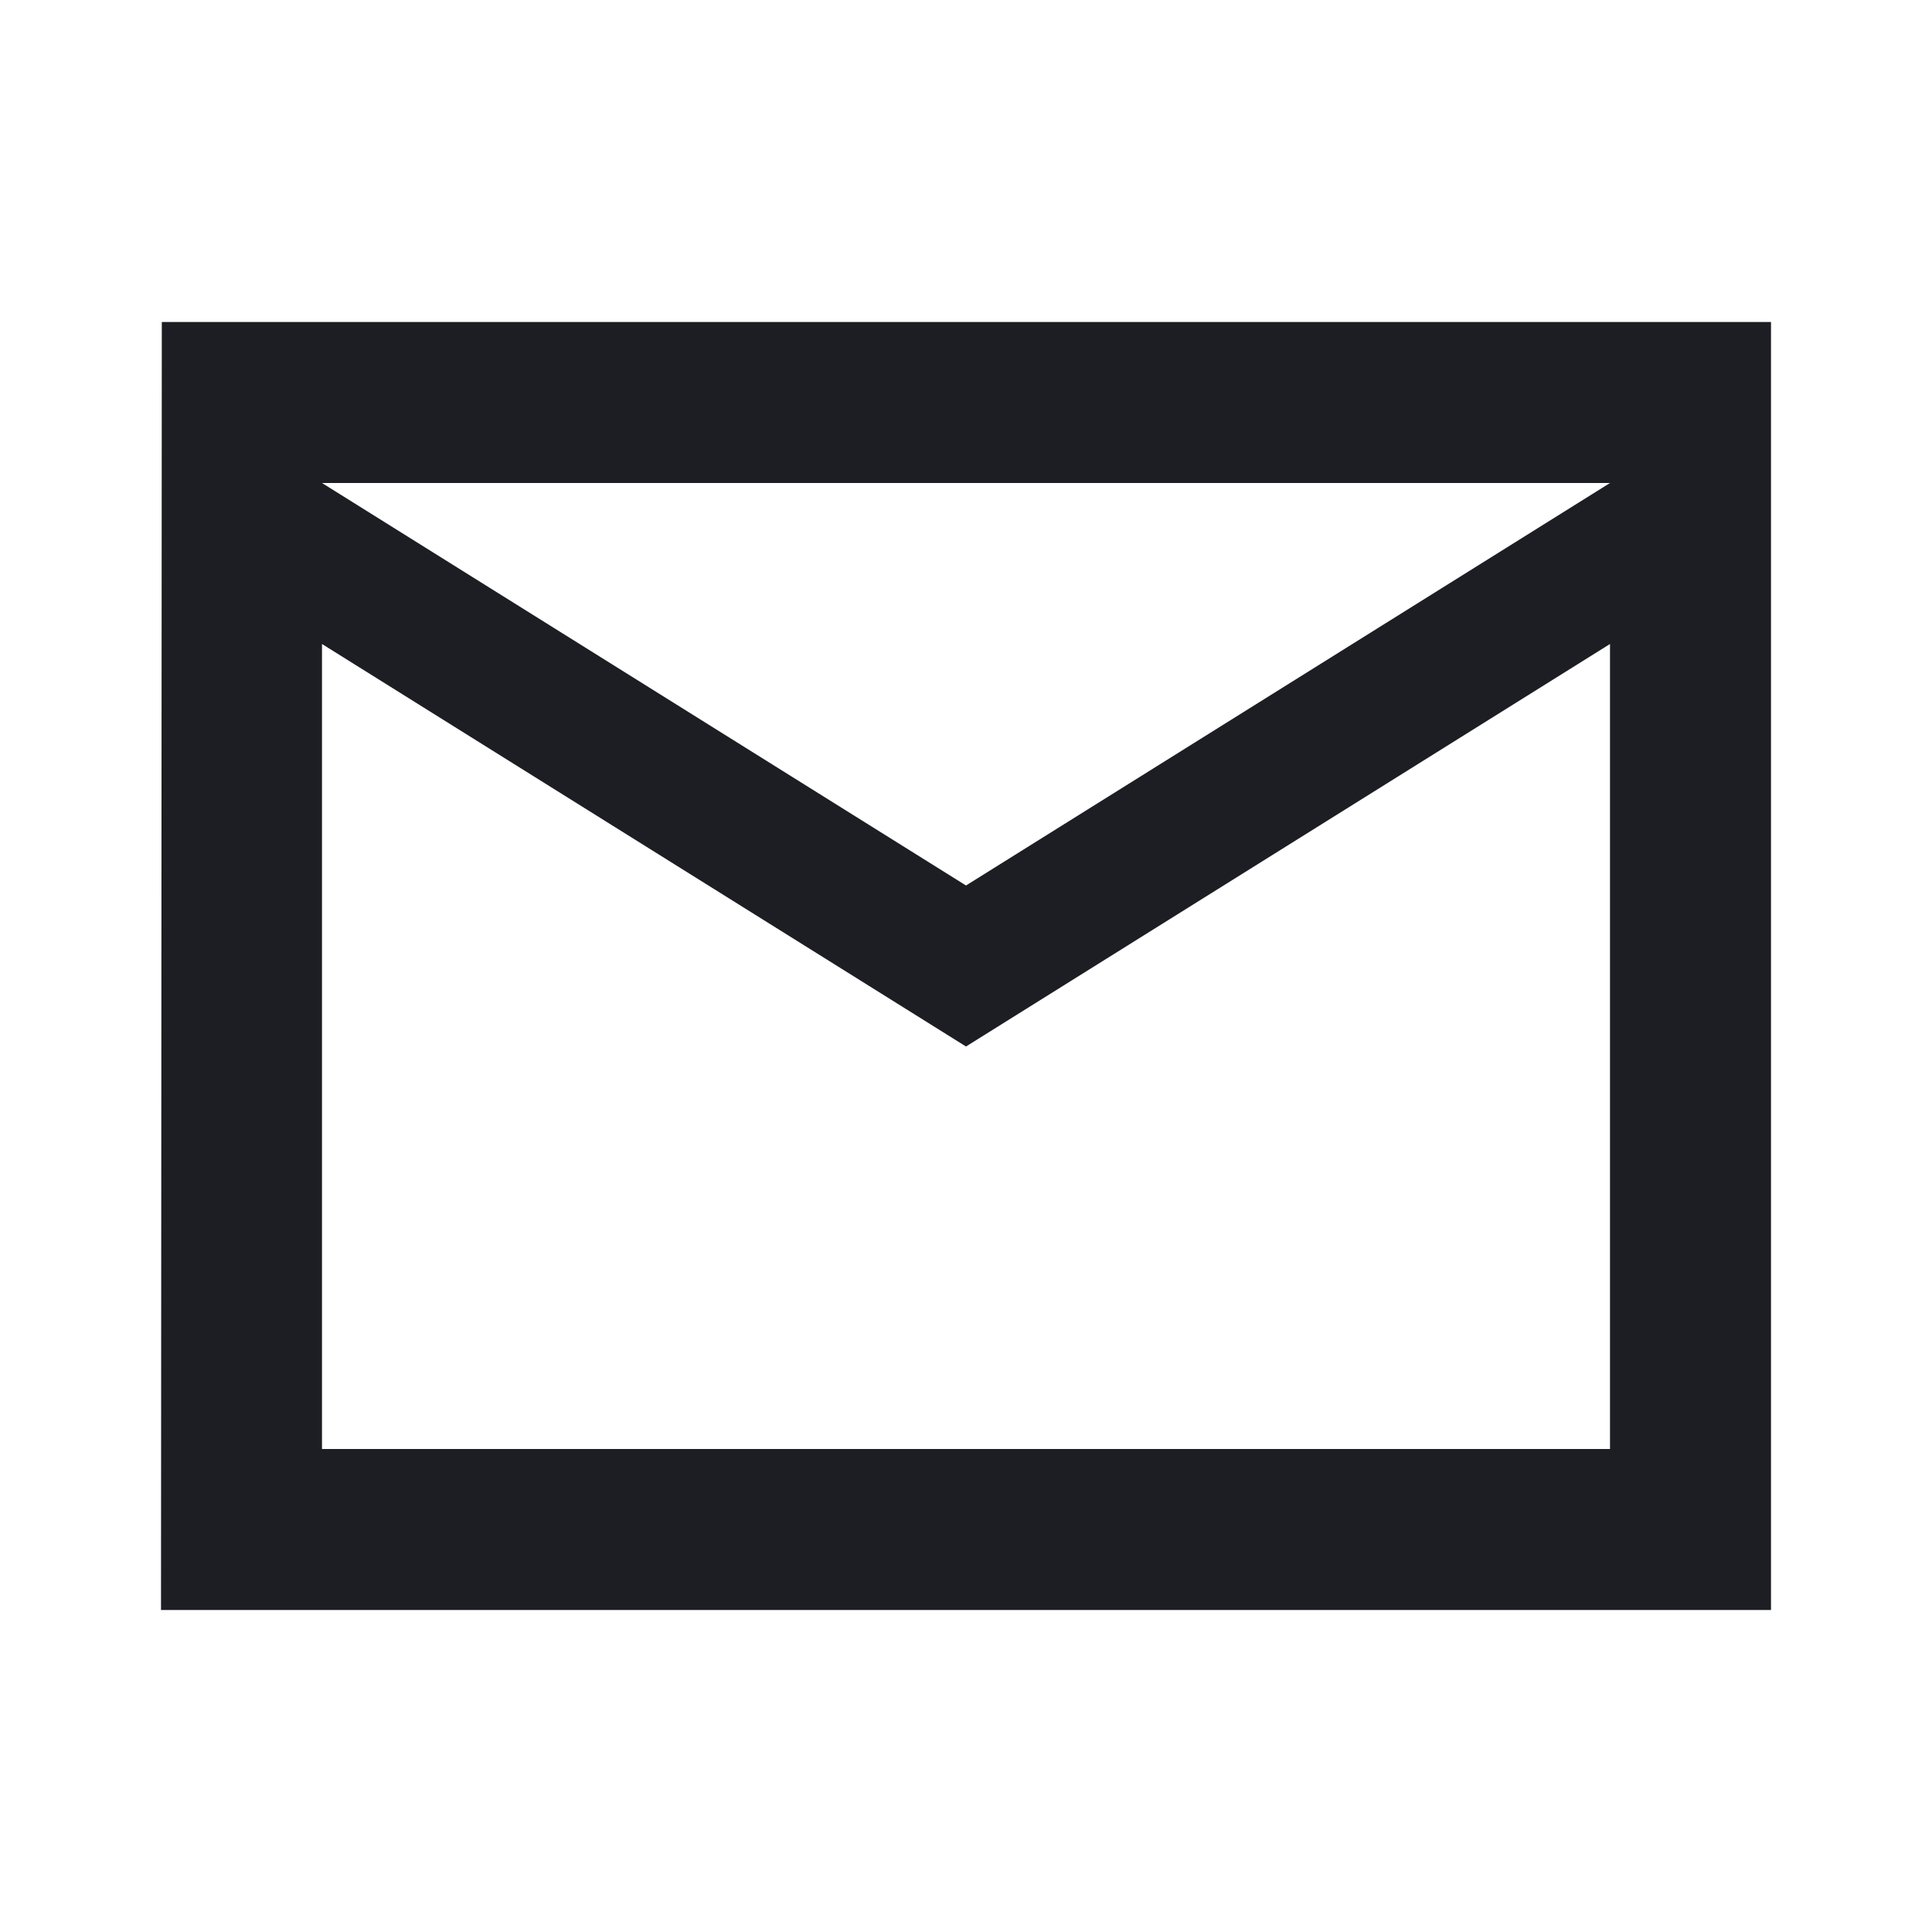
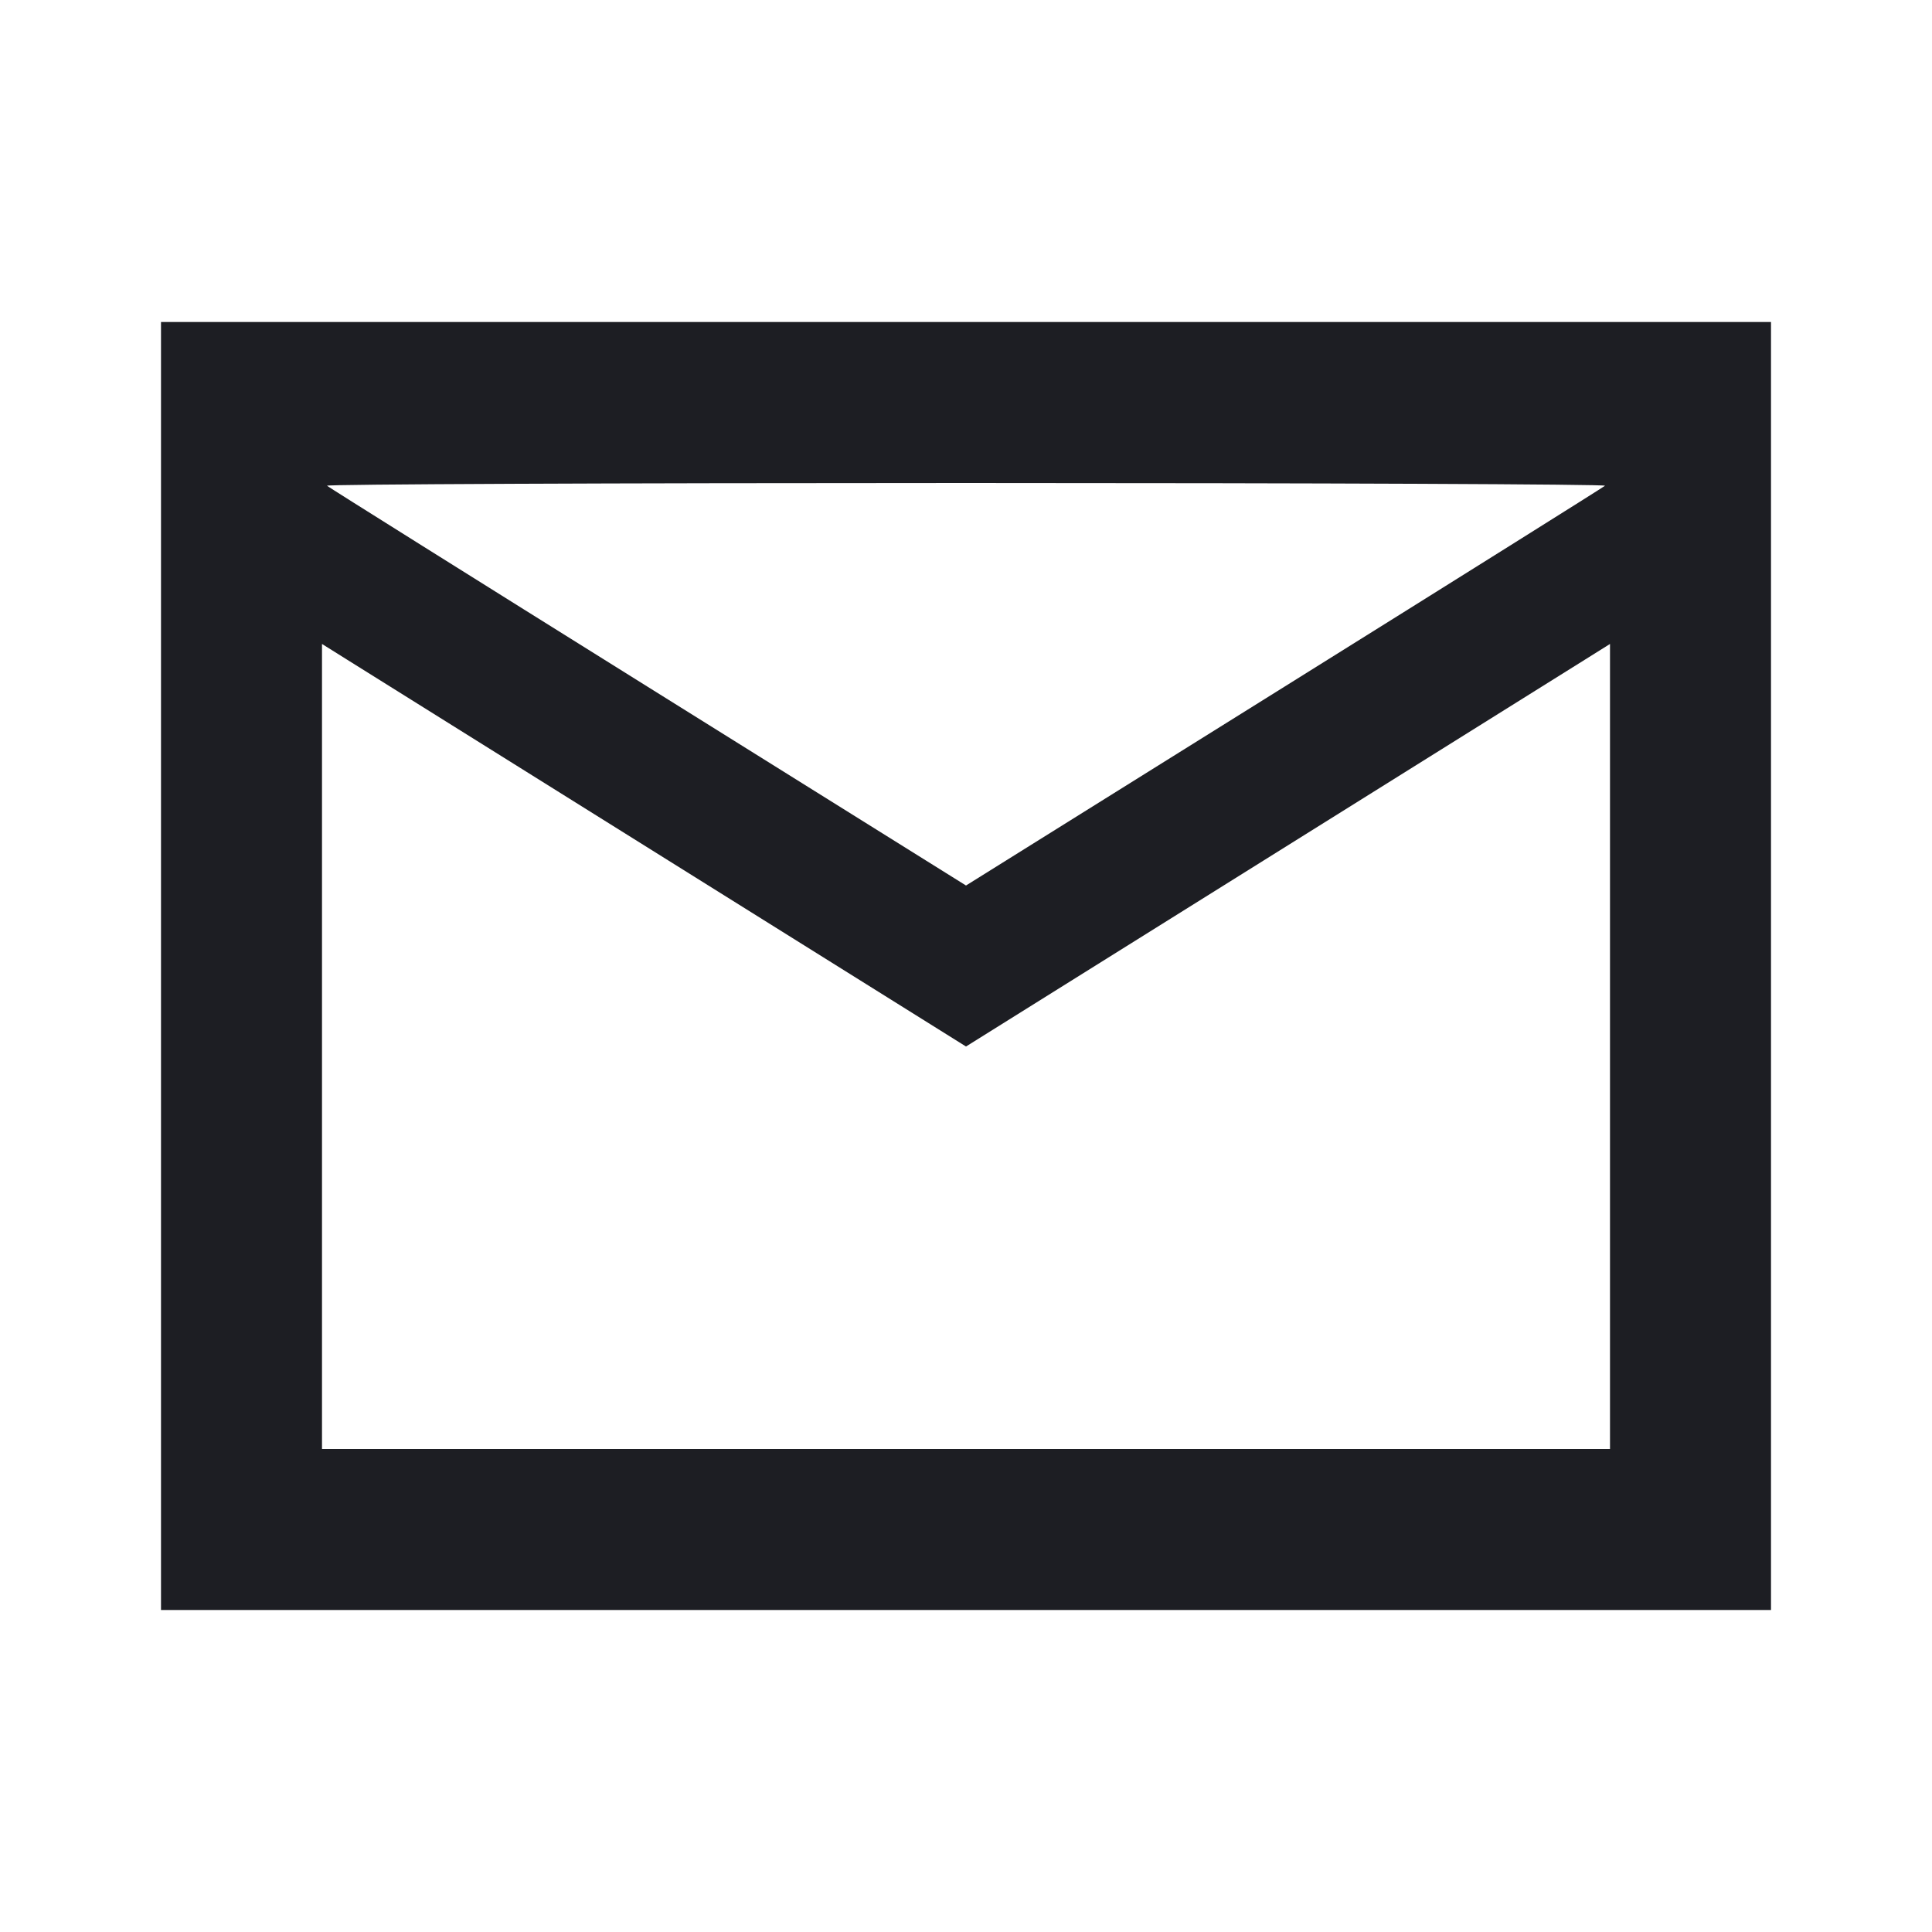
<svg xmlns="http://www.w3.org/2000/svg" viewBox="0 0 2400 2400" fill="none">
-   <g>
-     <path d="M2200 400H201L200 2000H2200V400ZM2000 1800H400V800L1200 1300L2000 800V1800ZM1200 1100L400 600H2000L1200 1100Z" fill="#1D1E23" />
-   </g>
+   <path d="M200.000 1200.000 L 200.000 2000.000 1200.000 2000.000 L 2200.000 2000.000 2200.000 1200.000 L 2200.000 400.000 1200.000 400.000 L 200.000 400.000 200.000 1200.000 M1993.800 603.397 C 1991.710 605.265,1812.250 717.767,1595.000 853.402 L 1200.000 1100.011 805.000 853.402 C 587.750 717.767,408.290 605.265,406.200 603.397 C 404.110 601.529,761.320 600.000,1200.000 600.000 C 1638.680 600.000,1995.890 601.529,1993.800 603.397 M831.000 1069.389 L 1200.000 1300.005 1569.000 1069.389 C 1771.950 942.550,1951.950 830.037,1969.000 819.359 L 2000.000 799.945 2000.000 1299.973 L 2000.000 1800.000 1200.000 1800.000 L 400.000 1800.000 400.000 1299.973 L 400.000 799.945 431.000 819.359 C 448.050 830.037,628.050 942.550,831.000 1069.389 " fill="#1D1E23" stroke="none" fill-rule="evenodd" />
</svg>
